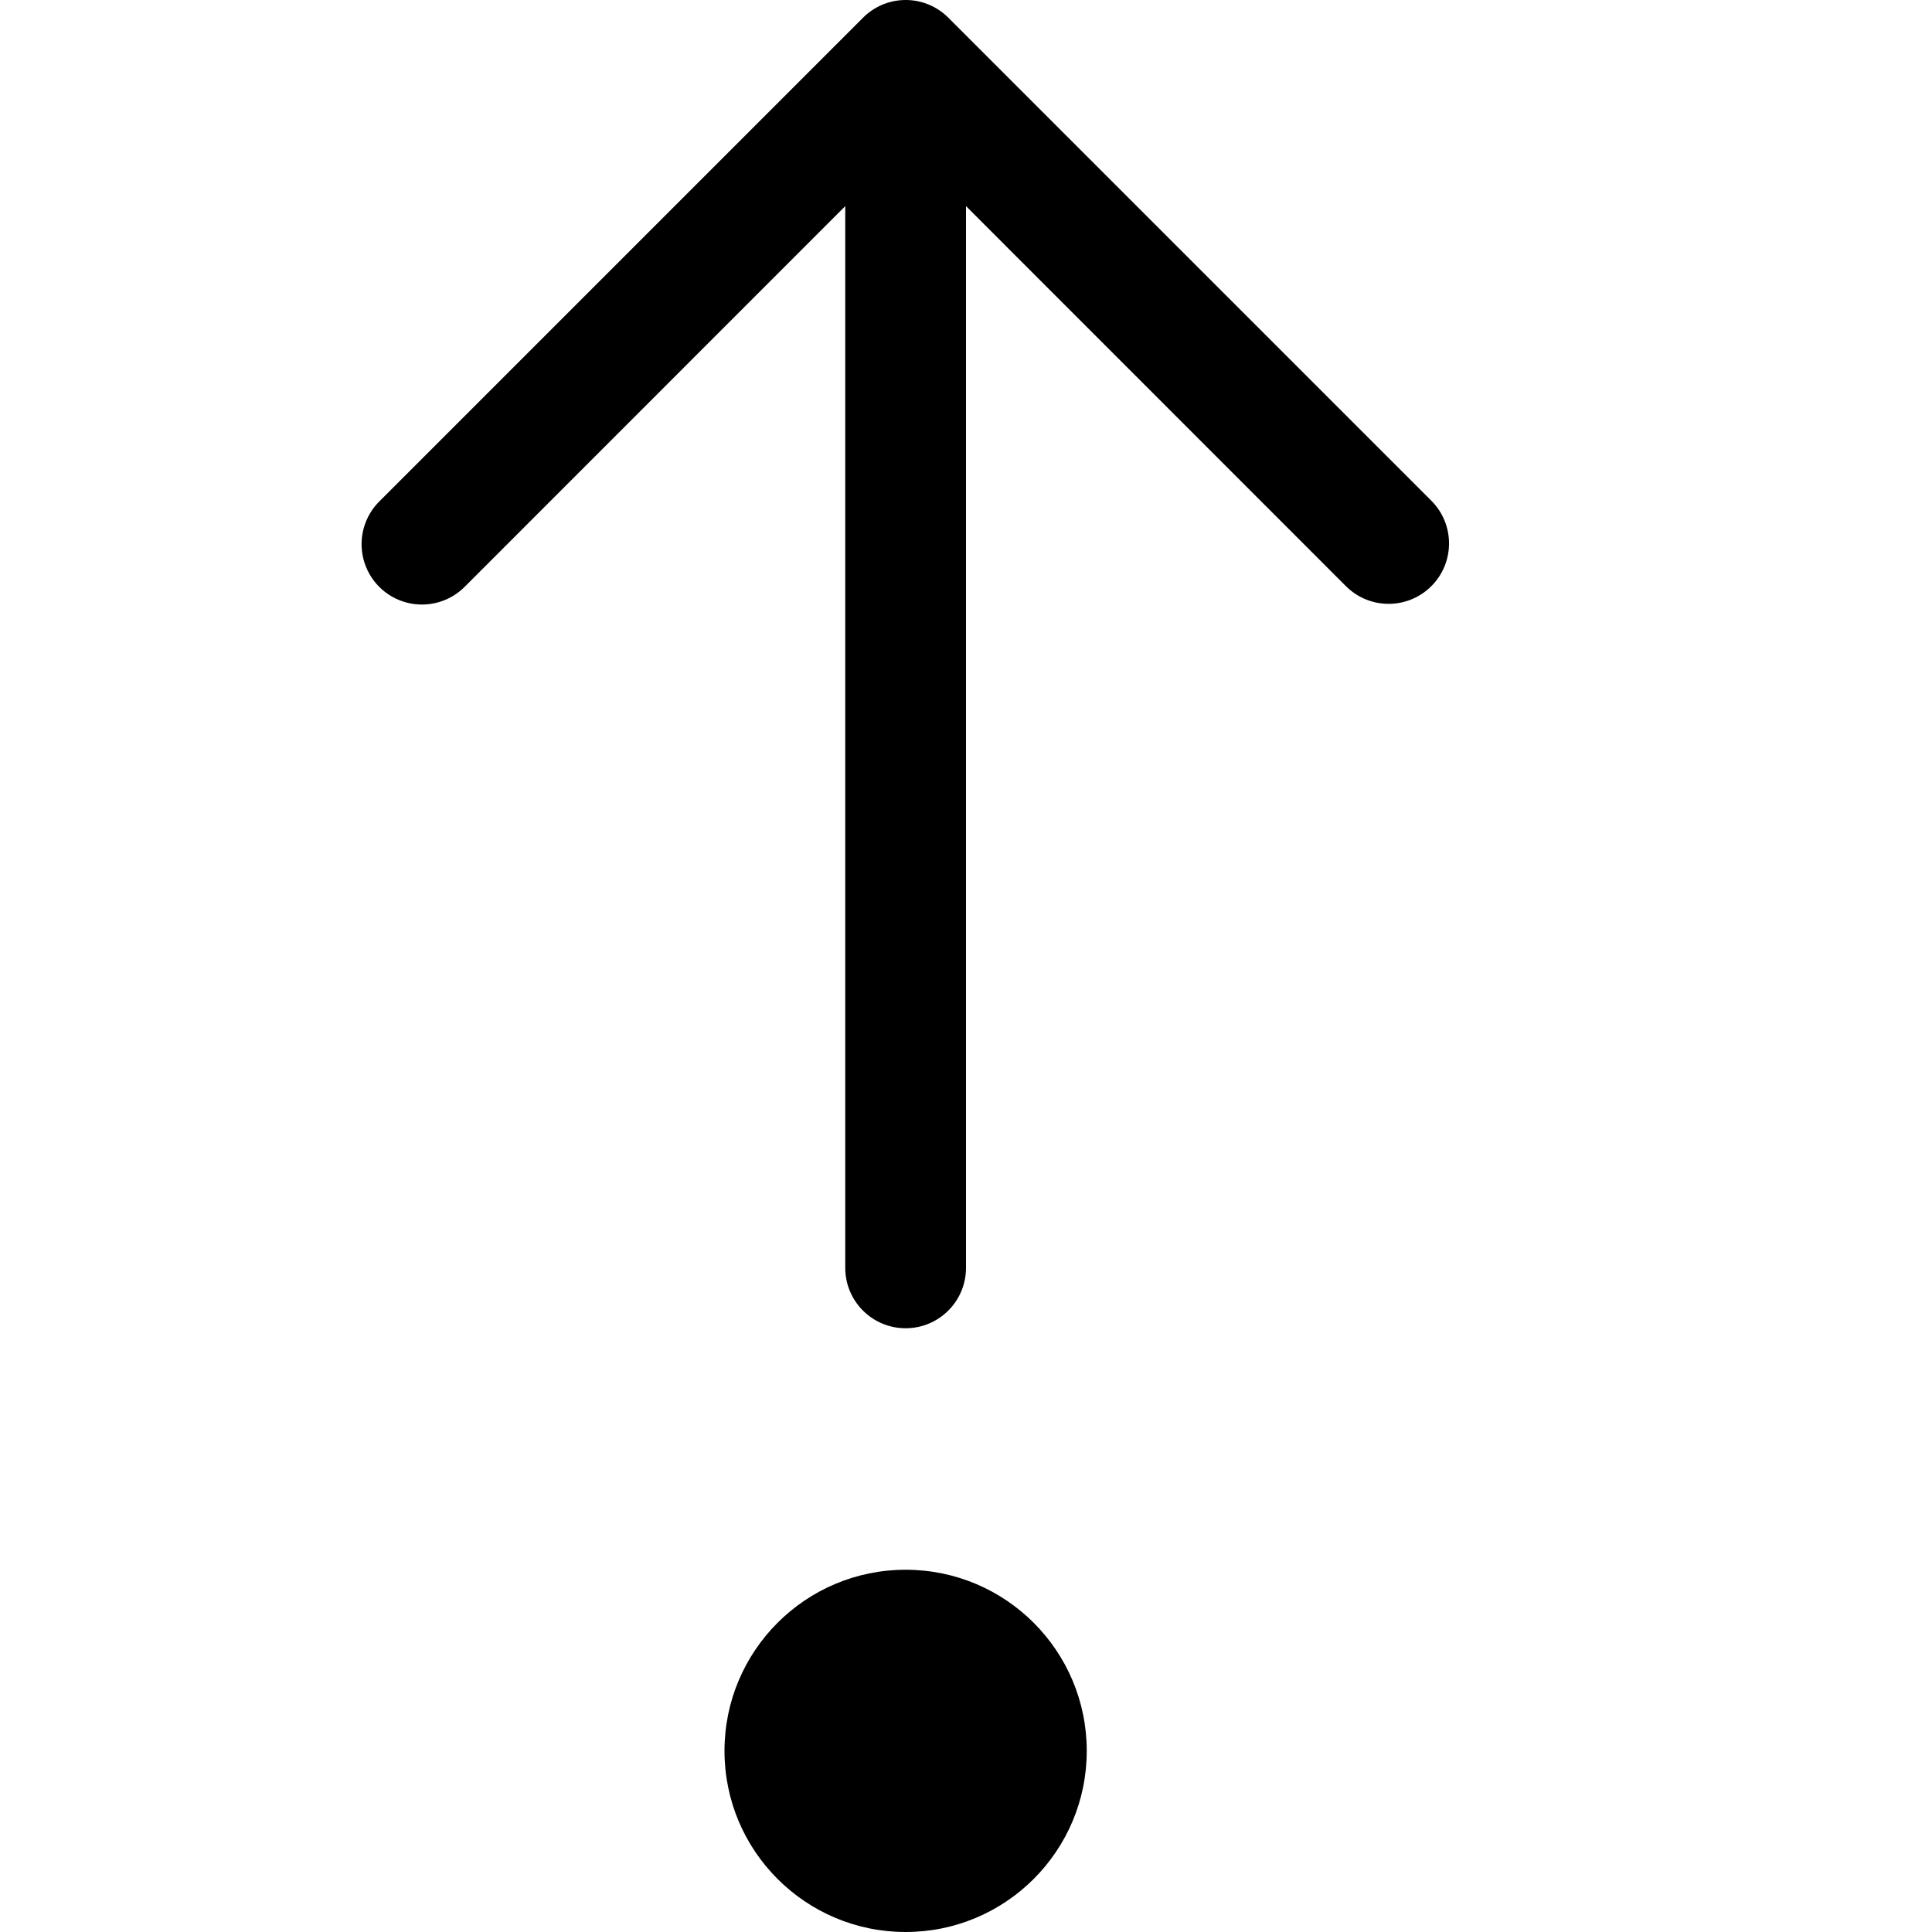
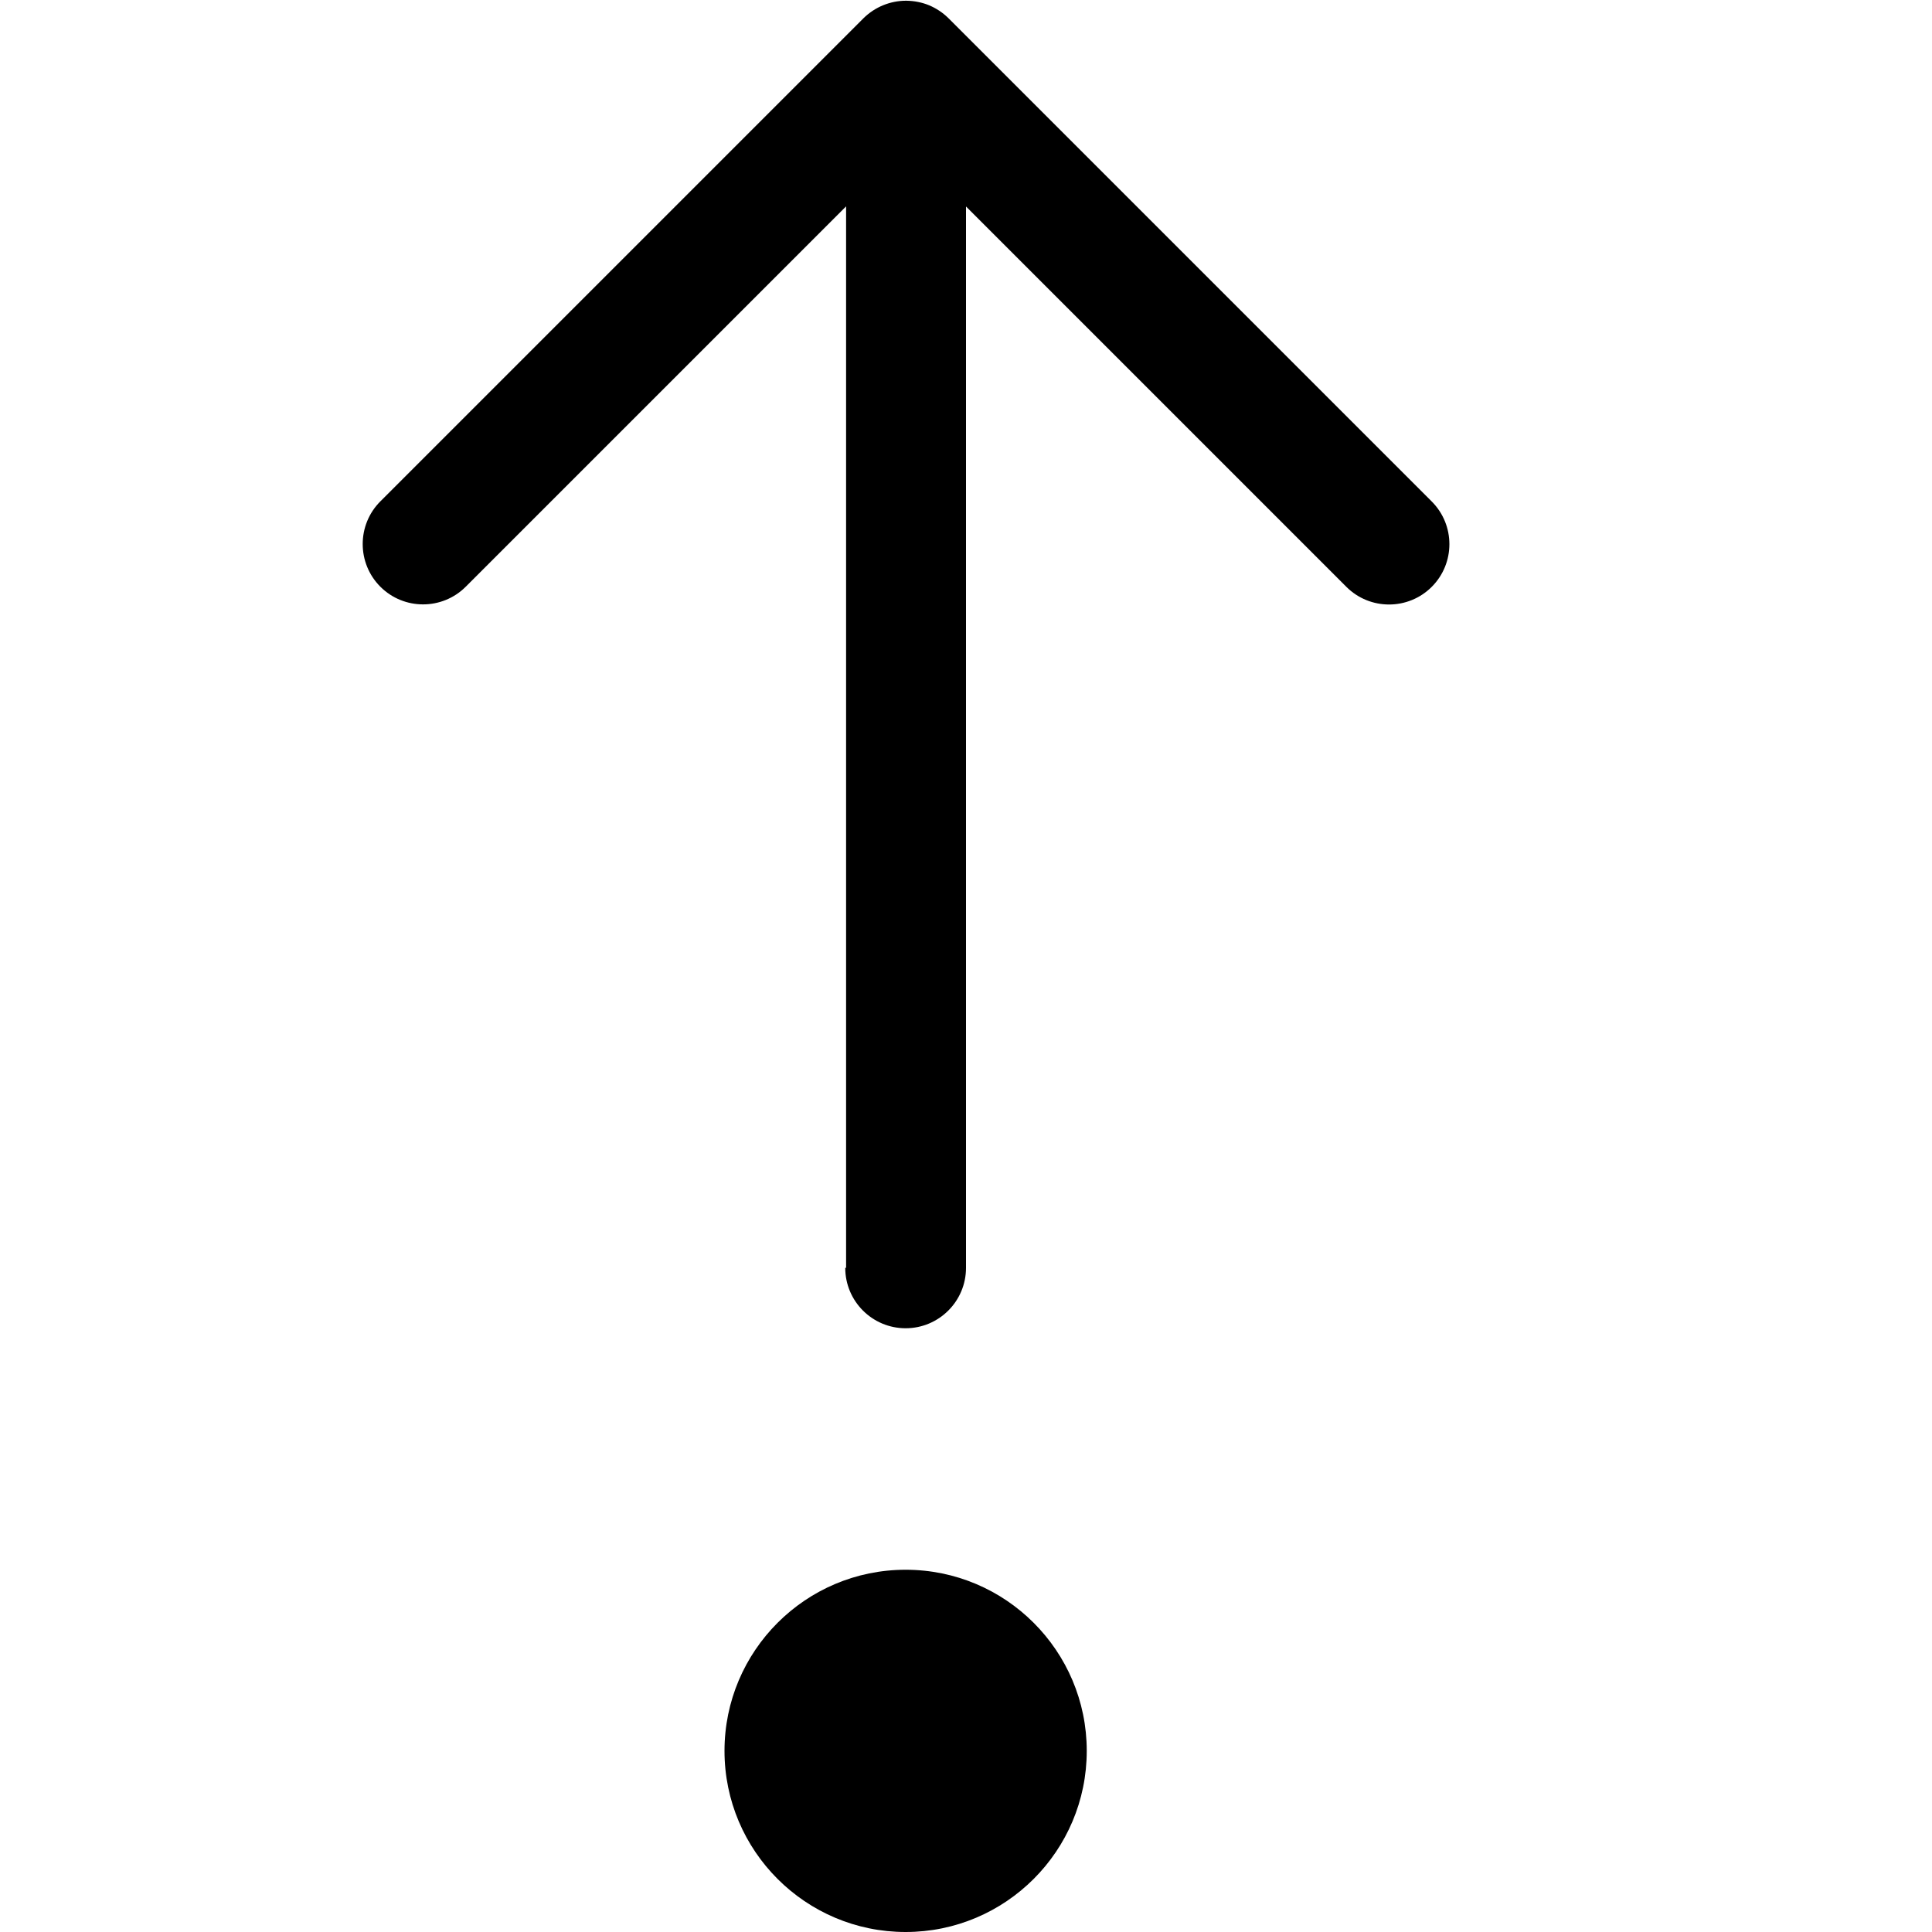
- <svg xmlns="http://www.w3.org/2000/svg" viewBox="0 0 16 16" fill="none">
-   <path fill="#000" d="M7 10.5a.5.5 0 1 0 1 0V1.707l3.146 3.147a.5.5 0 0 0 .708-.707l-4-4A.498.498 0 0 0 7.503 0h-.006a.498.498 0 0 0-.35.147l-4 4a.5.5 0 1 0 .707.707L7 1.707V10.5Zm.5 5.5a1.5 1.5 0 1 0 0-3 1.5 1.5 0 0 0 0 3Z" />
+ <svg xmlns="http://www.w3.org/2000/svg" viewBox="0 0 16 16">
+   <path d="m7 10.5c0 0.276 0.224 0.5 0.5 0.5s0.5-0.224 0.5-0.5v-8.79l3.15 3.15c0.195 0.195 0.512 0.195 0.707 0 0.195-0.195 0.195-0.512 0-0.707l-4-4c-0.048-0.048-0.103-0.084-0.162-0.109-0.058-0.024-0.122-0.037-0.188-0.038l-3e-3 -8.19e-6 -3e-3 8.19e-6c-0.127 7.57e-4 -0.254 0.05-0.351 0.146l-4 4c-0.195 0.195-0.195 0.512 0 0.707 0.195 0.195 0.512 0.195 0.707 0l3.15-3.15v8.79z" fill="#000" />
+   <path d="m7.5 16c0.828 0 1.5-0.672 1.5-1.5 0-0.828-0.672-1.5-1.5-1.5s-1.5 0.672-1.5 1.5c0 0.828 0.672 1.5 1.5 1.5z" fill="#000" />
</svg>
